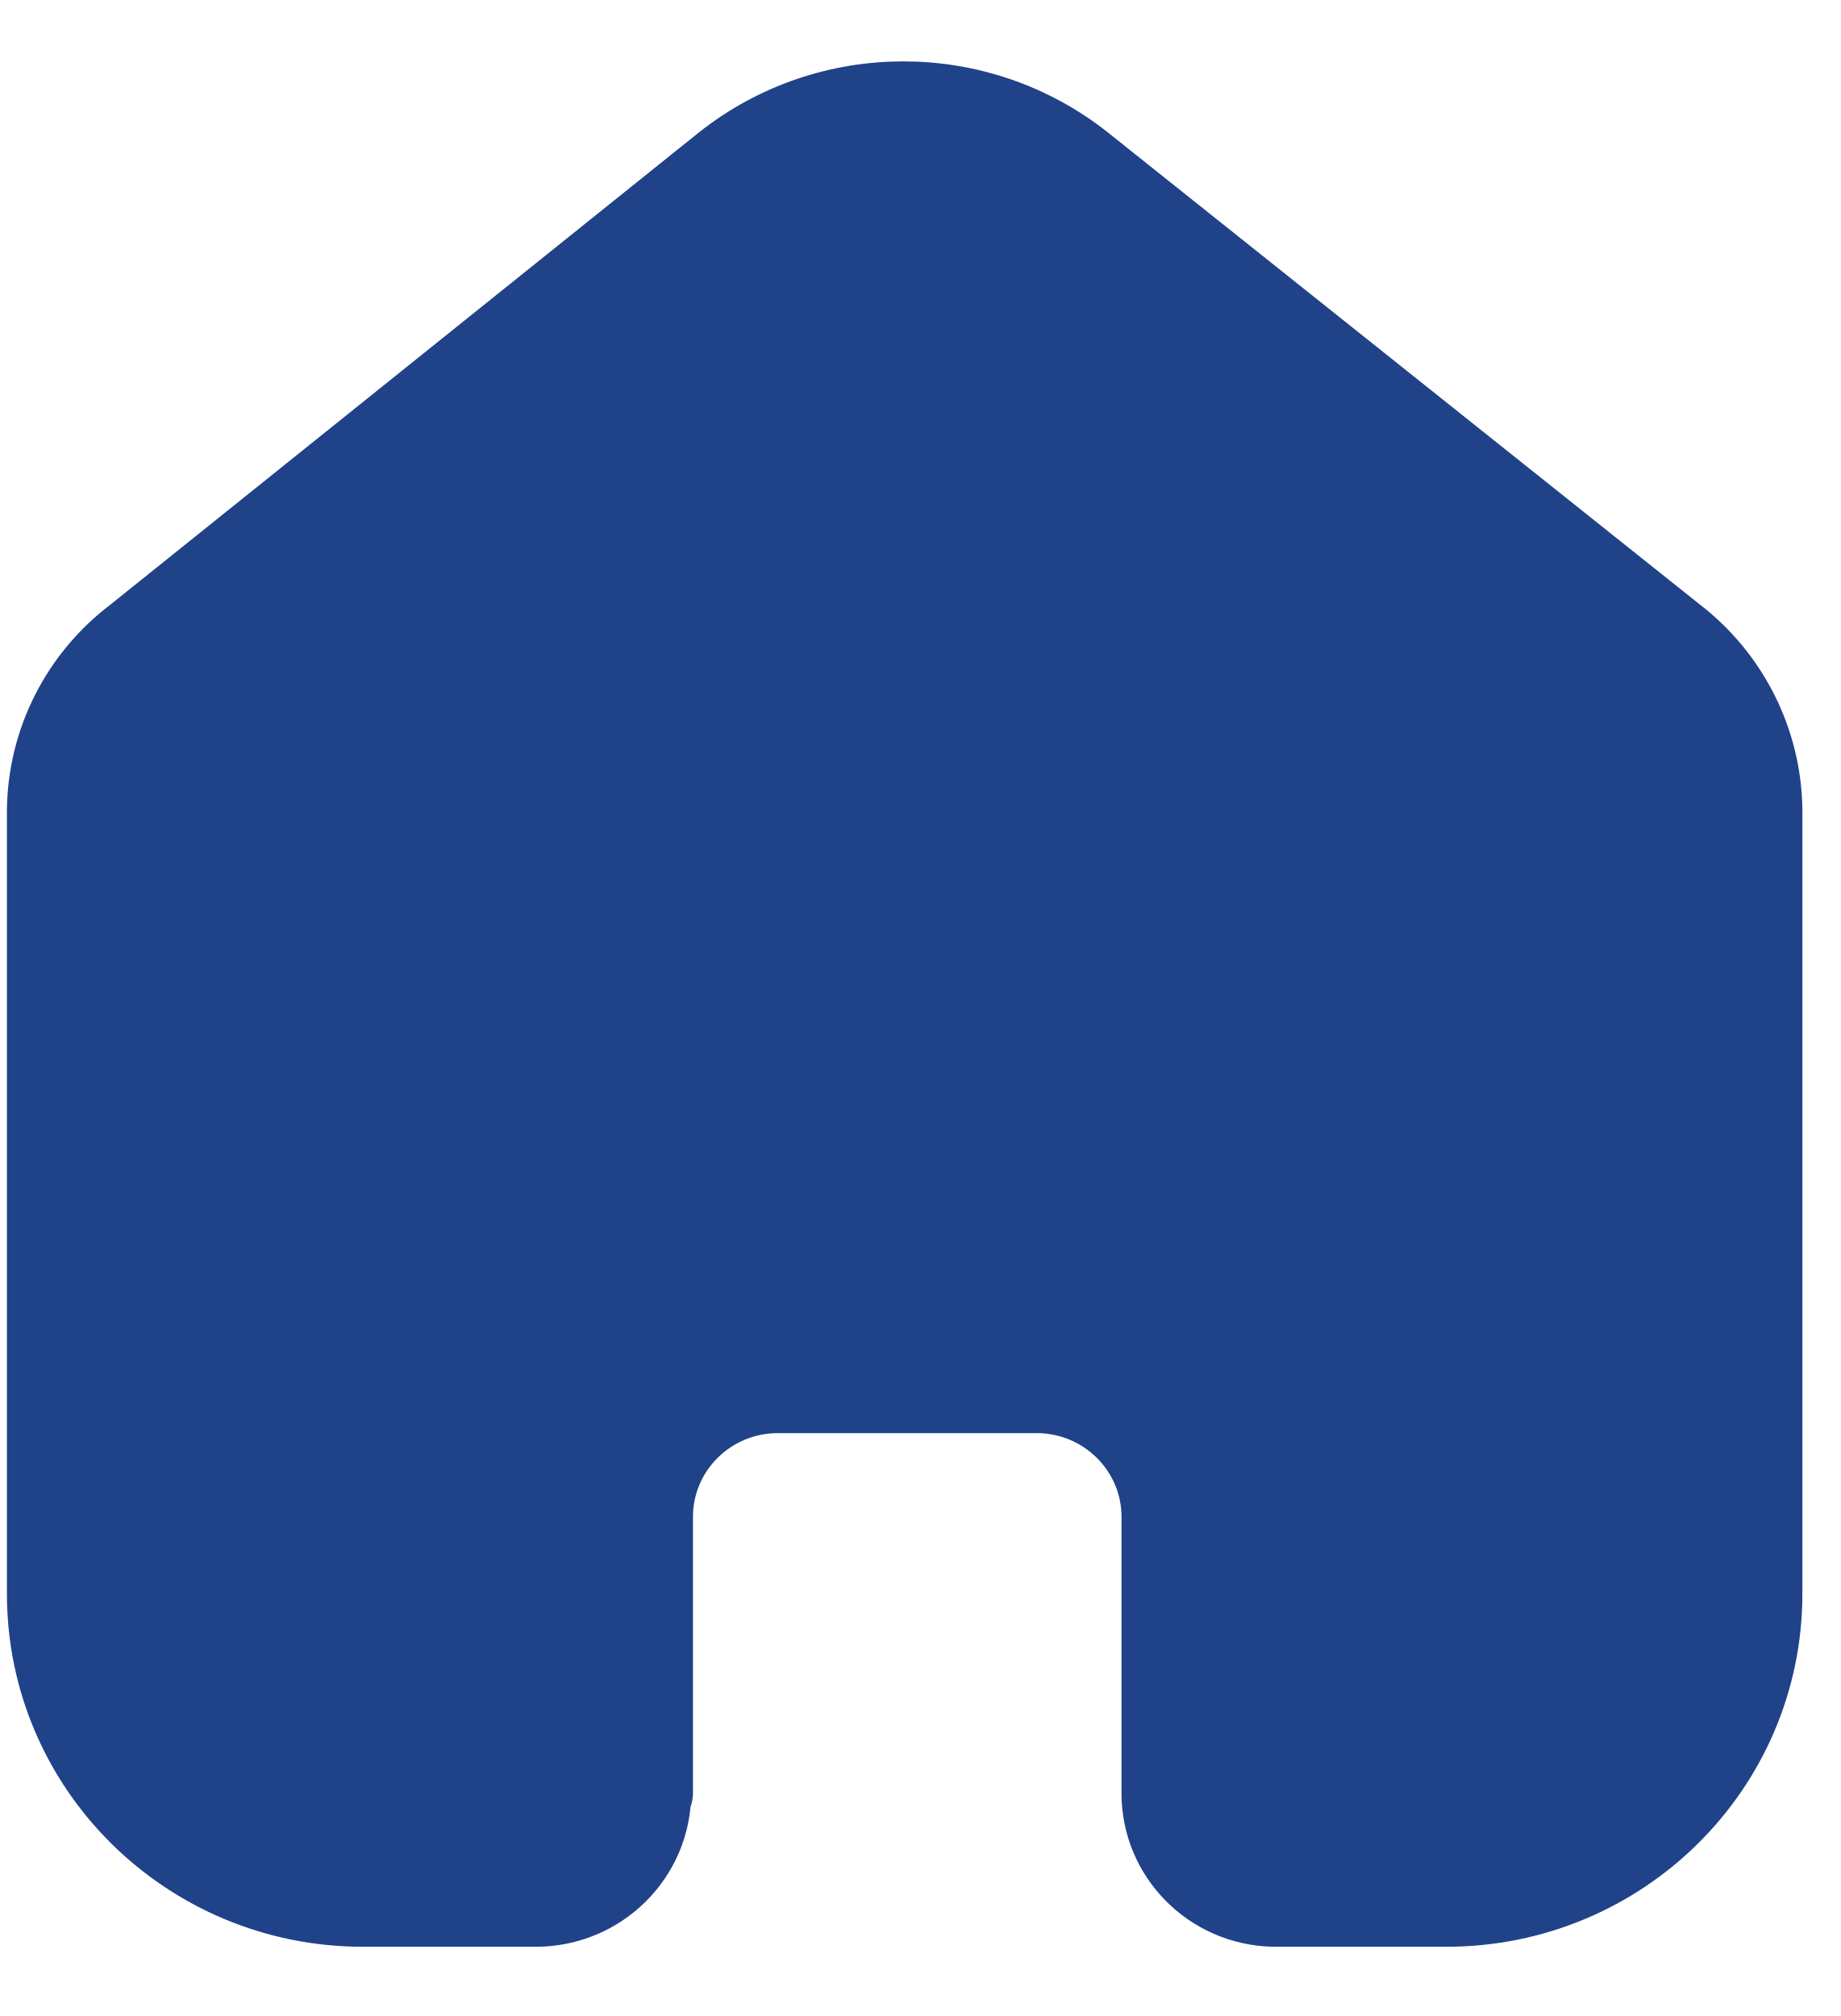
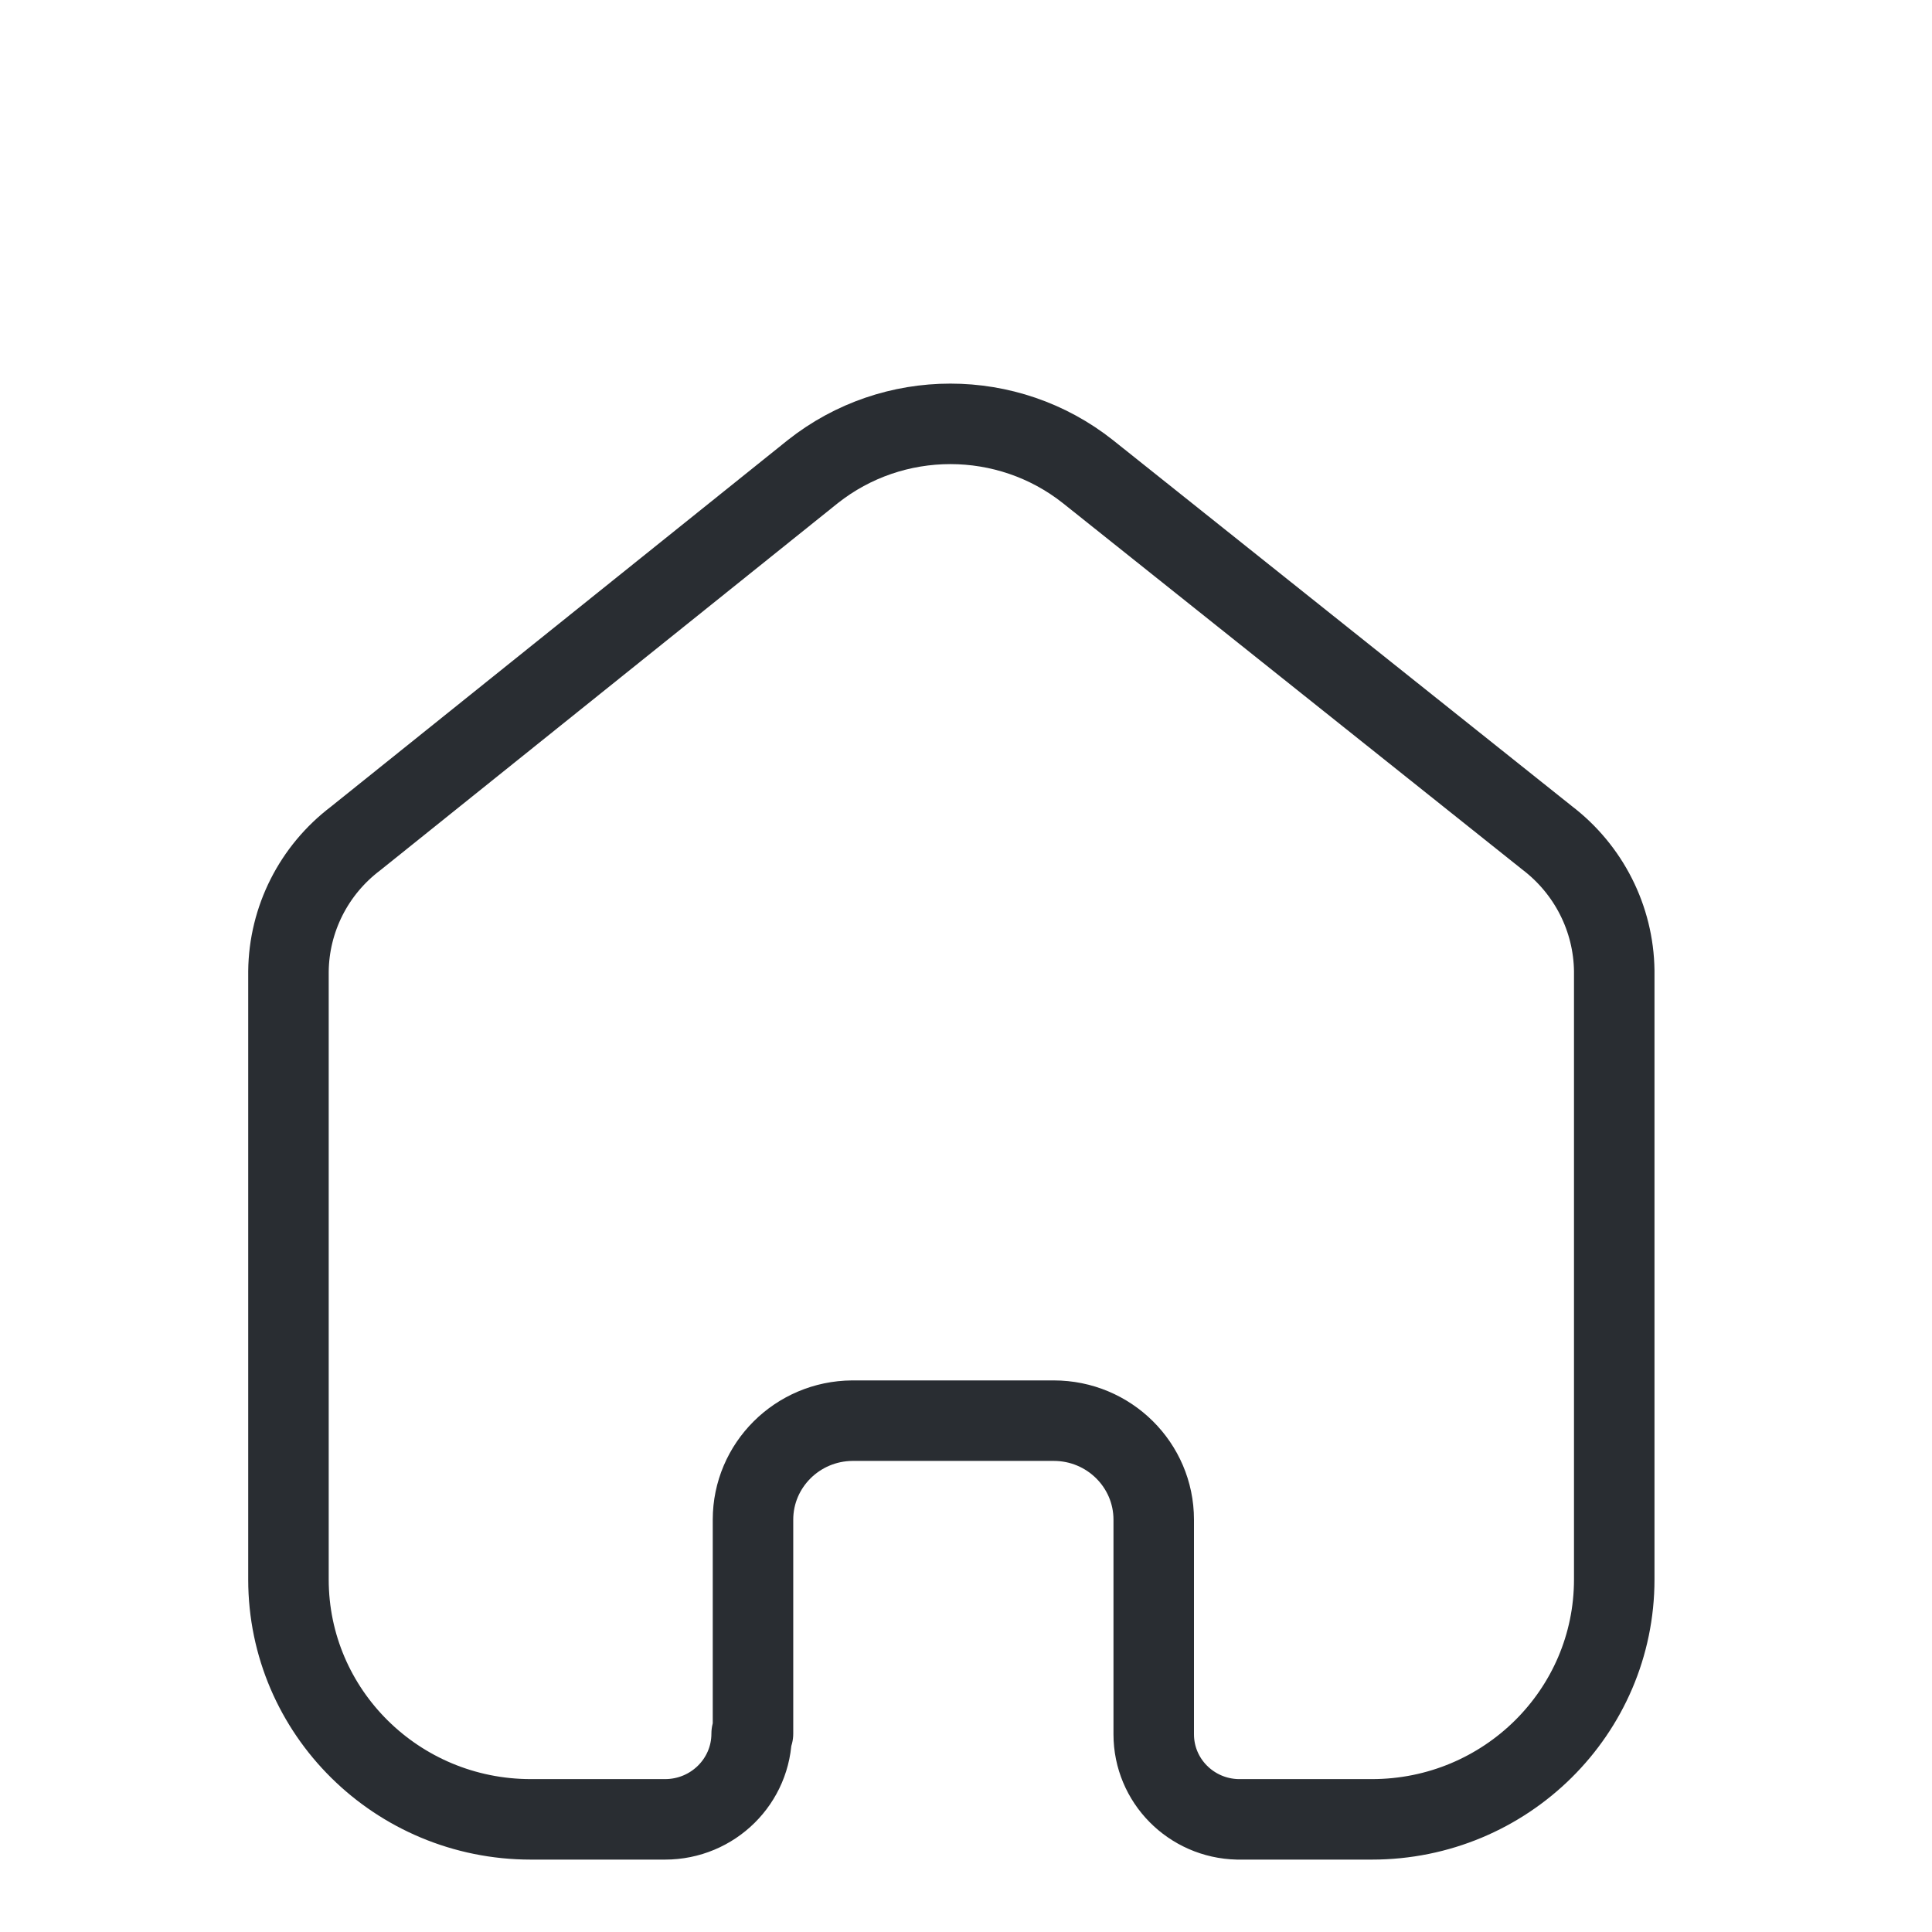
- <svg xmlns="http://www.w3.org/2000/svg" width="21" height="23" viewBox="0 0 21 23" fill="none">
-   <path fill-rule="evenodd" clip-rule="evenodd" d="M7.406 20.45V17.305C7.406 16.505 8.058 15.855 8.866 15.85H11.825C12.637 15.85 13.295 16.502 13.295 17.305V20.46C13.295 21.139 13.843 21.694 14.529 21.71H16.502C18.469 21.71 20.063 20.131 20.063 18.184V9.238C20.053 8.472 19.689 7.752 19.077 7.284L12.329 1.903C11.146 0.966 9.466 0.966 8.284 1.903L1.565 7.294C0.95 7.76 0.586 8.481 0.579 9.248V18.184C0.579 20.131 2.173 21.71 4.14 21.71H6.113C6.816 21.71 7.386 21.146 7.386 20.45" fill="#204289" />
-   <path d="M7.406 20.45V17.305C7.406 16.505 8.058 15.855 8.866 15.85H11.825C12.637 15.85 13.295 16.502 13.295 17.305V17.305V20.46C13.295 21.139 13.843 21.694 14.529 21.71H16.502C18.469 21.71 20.063 20.131 20.063 18.184V18.184V9.238C20.053 8.472 19.689 7.752 19.077 7.284L12.329 1.903C11.146 0.966 9.466 0.966 8.284 1.903L1.565 7.294C0.95 7.76 0.586 8.481 0.579 9.248V18.184C0.579 20.131 2.173 21.71 4.14 21.71H6.113C6.816 21.71 7.386 21.146 7.386 20.45V20.45" stroke="#204289" stroke-linecap="round" stroke-linejoin="round" />
+ <svg xmlns="http://www.w3.org/2000/svg" width="36" height="36" viewBox="0 0 36 36" fill="none">
+   <path d="M14.031 32.304V28.317C14.031 27.303 14.858 26.479 15.882 26.472H19.635C20.664 26.472 21.498 27.298 21.498 28.317V28.317V32.316C21.498 33.178 22.192 33.881 23.062 33.901H25.563C28.057 33.901 30.079 31.9 30.079 29.431V29.431V18.088C30.066 17.117 29.605 16.205 28.828 15.612L20.273 8.789C18.774 7.601 16.643 7.601 15.144 8.789L6.626 15.624C5.846 16.215 5.385 17.129 5.375 18.101V29.431C5.375 31.9 7.397 33.901 9.891 33.901H12.392C13.284 33.901 14.006 33.186 14.006 32.304V32.304" stroke="#292D32" stroke-width="1.5" stroke-linecap="round" stroke-linejoin="round" />
</svg>
